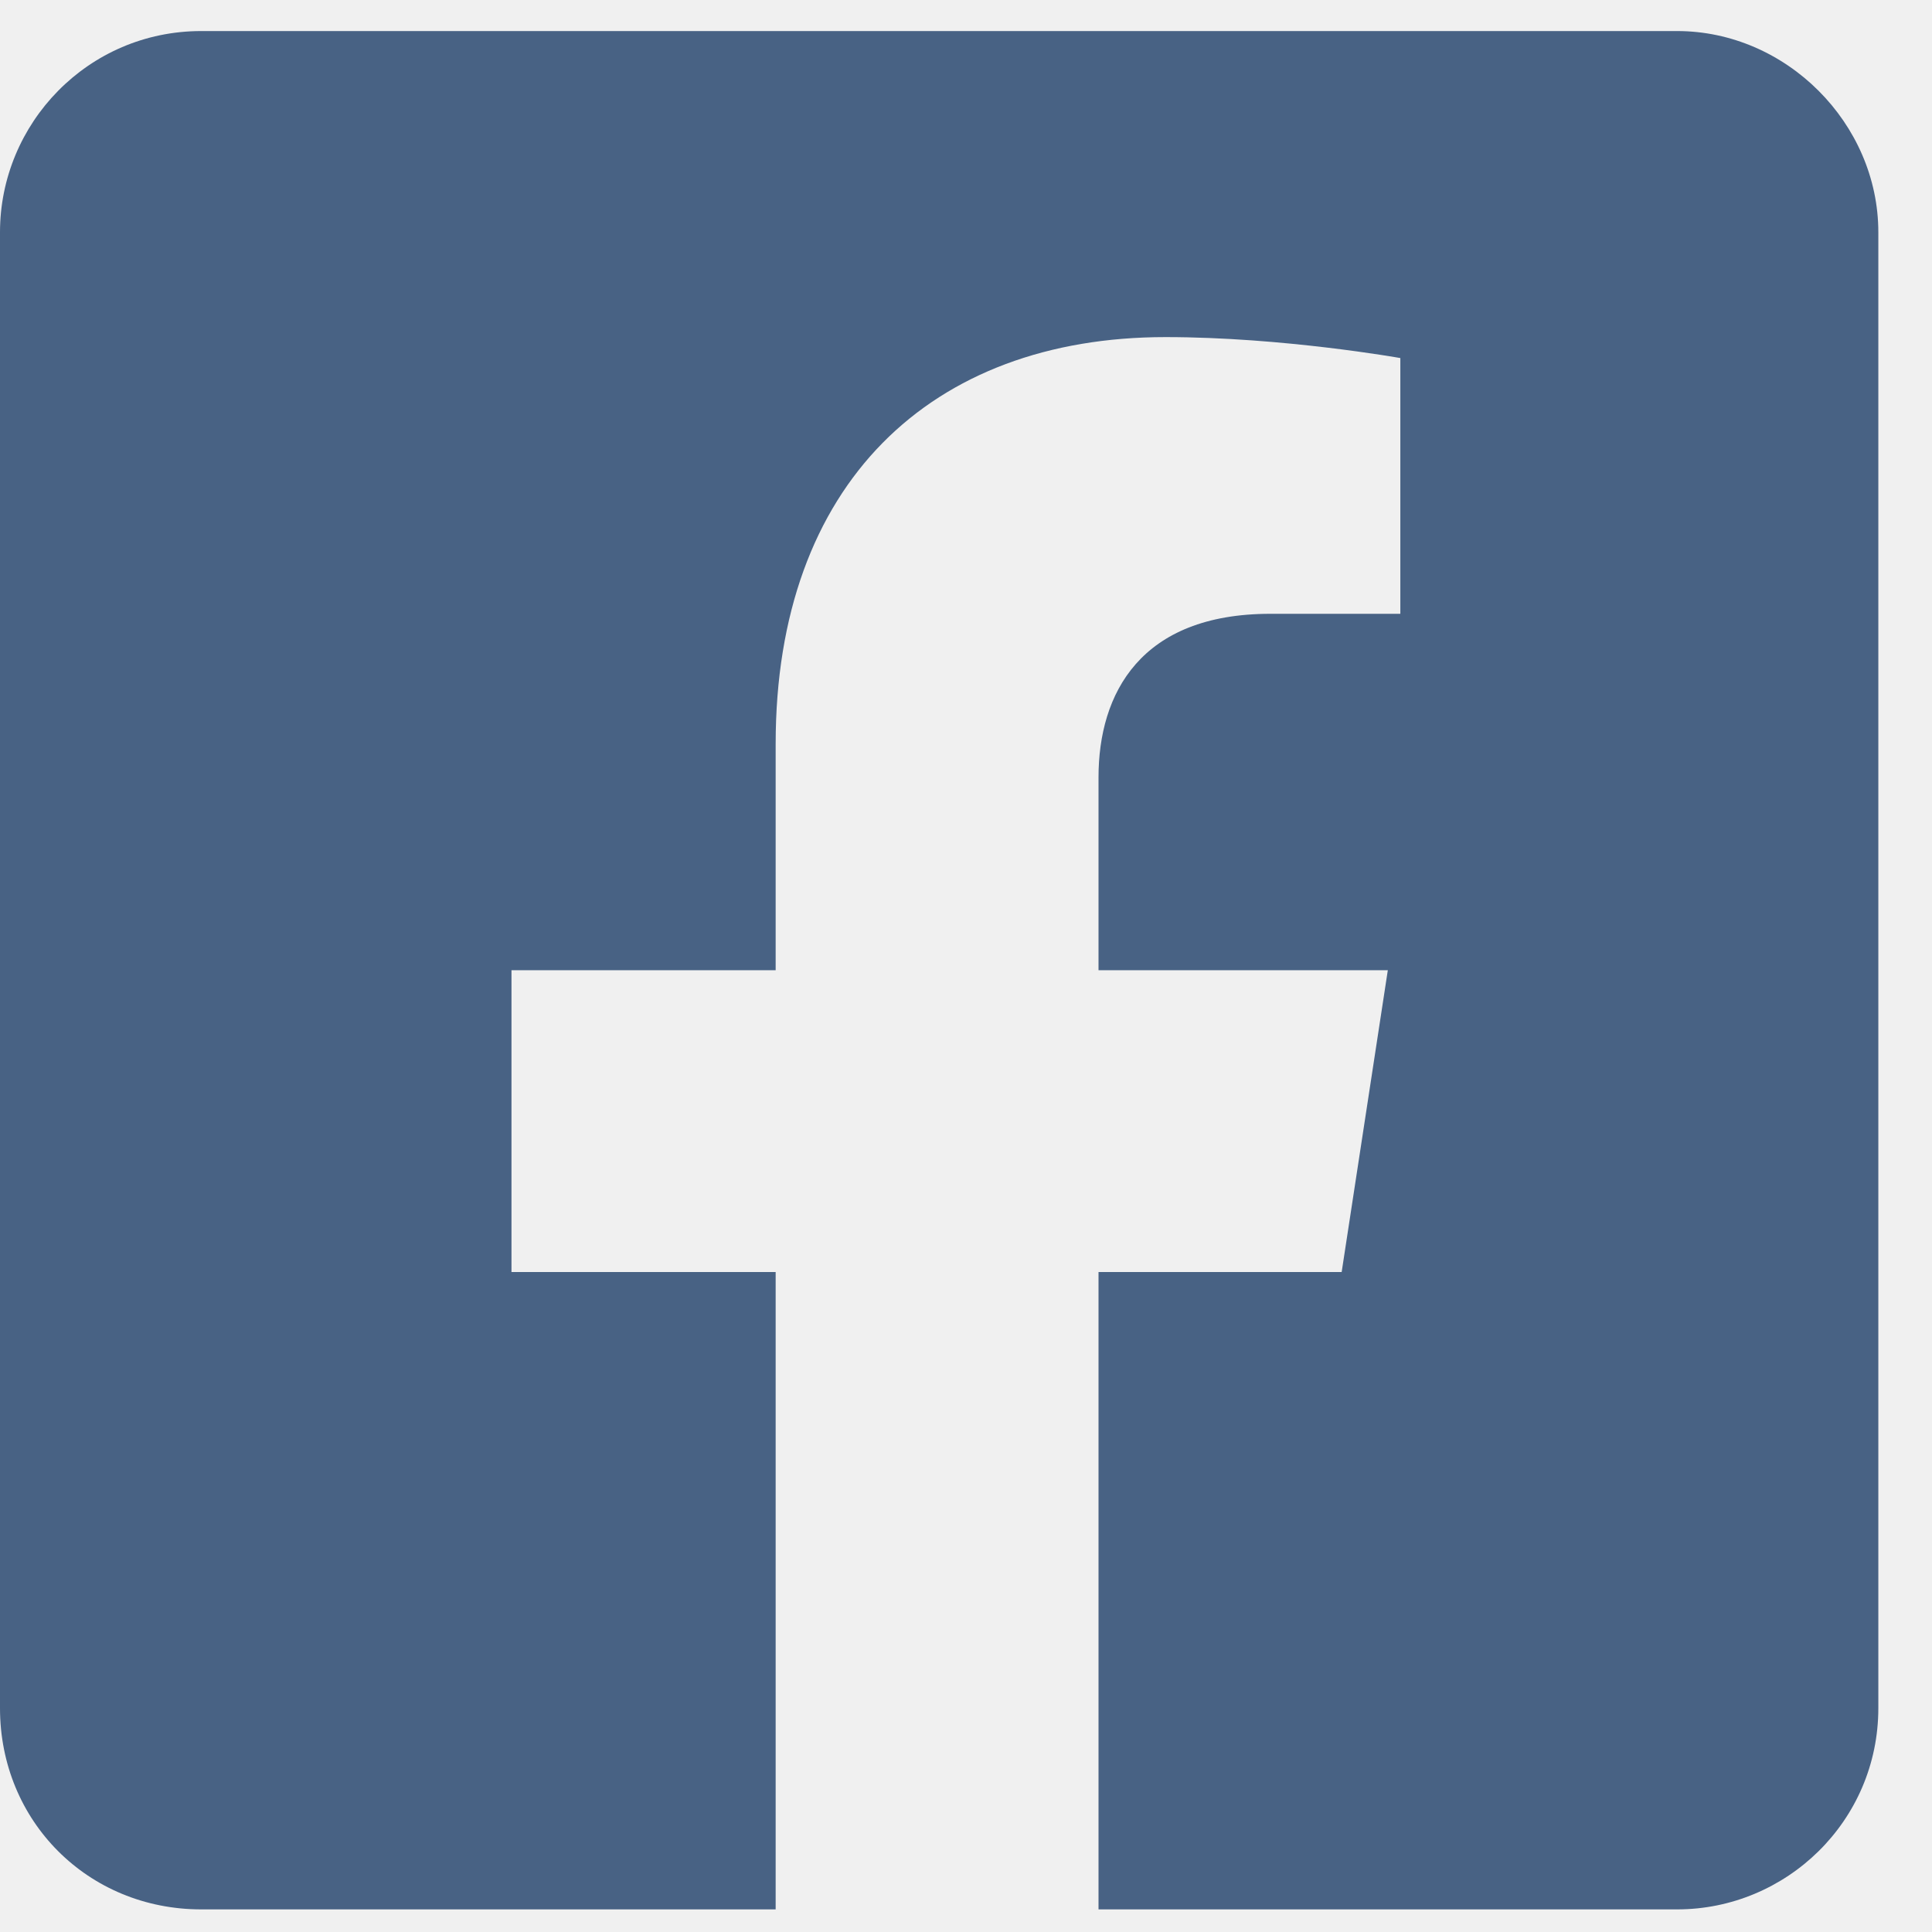
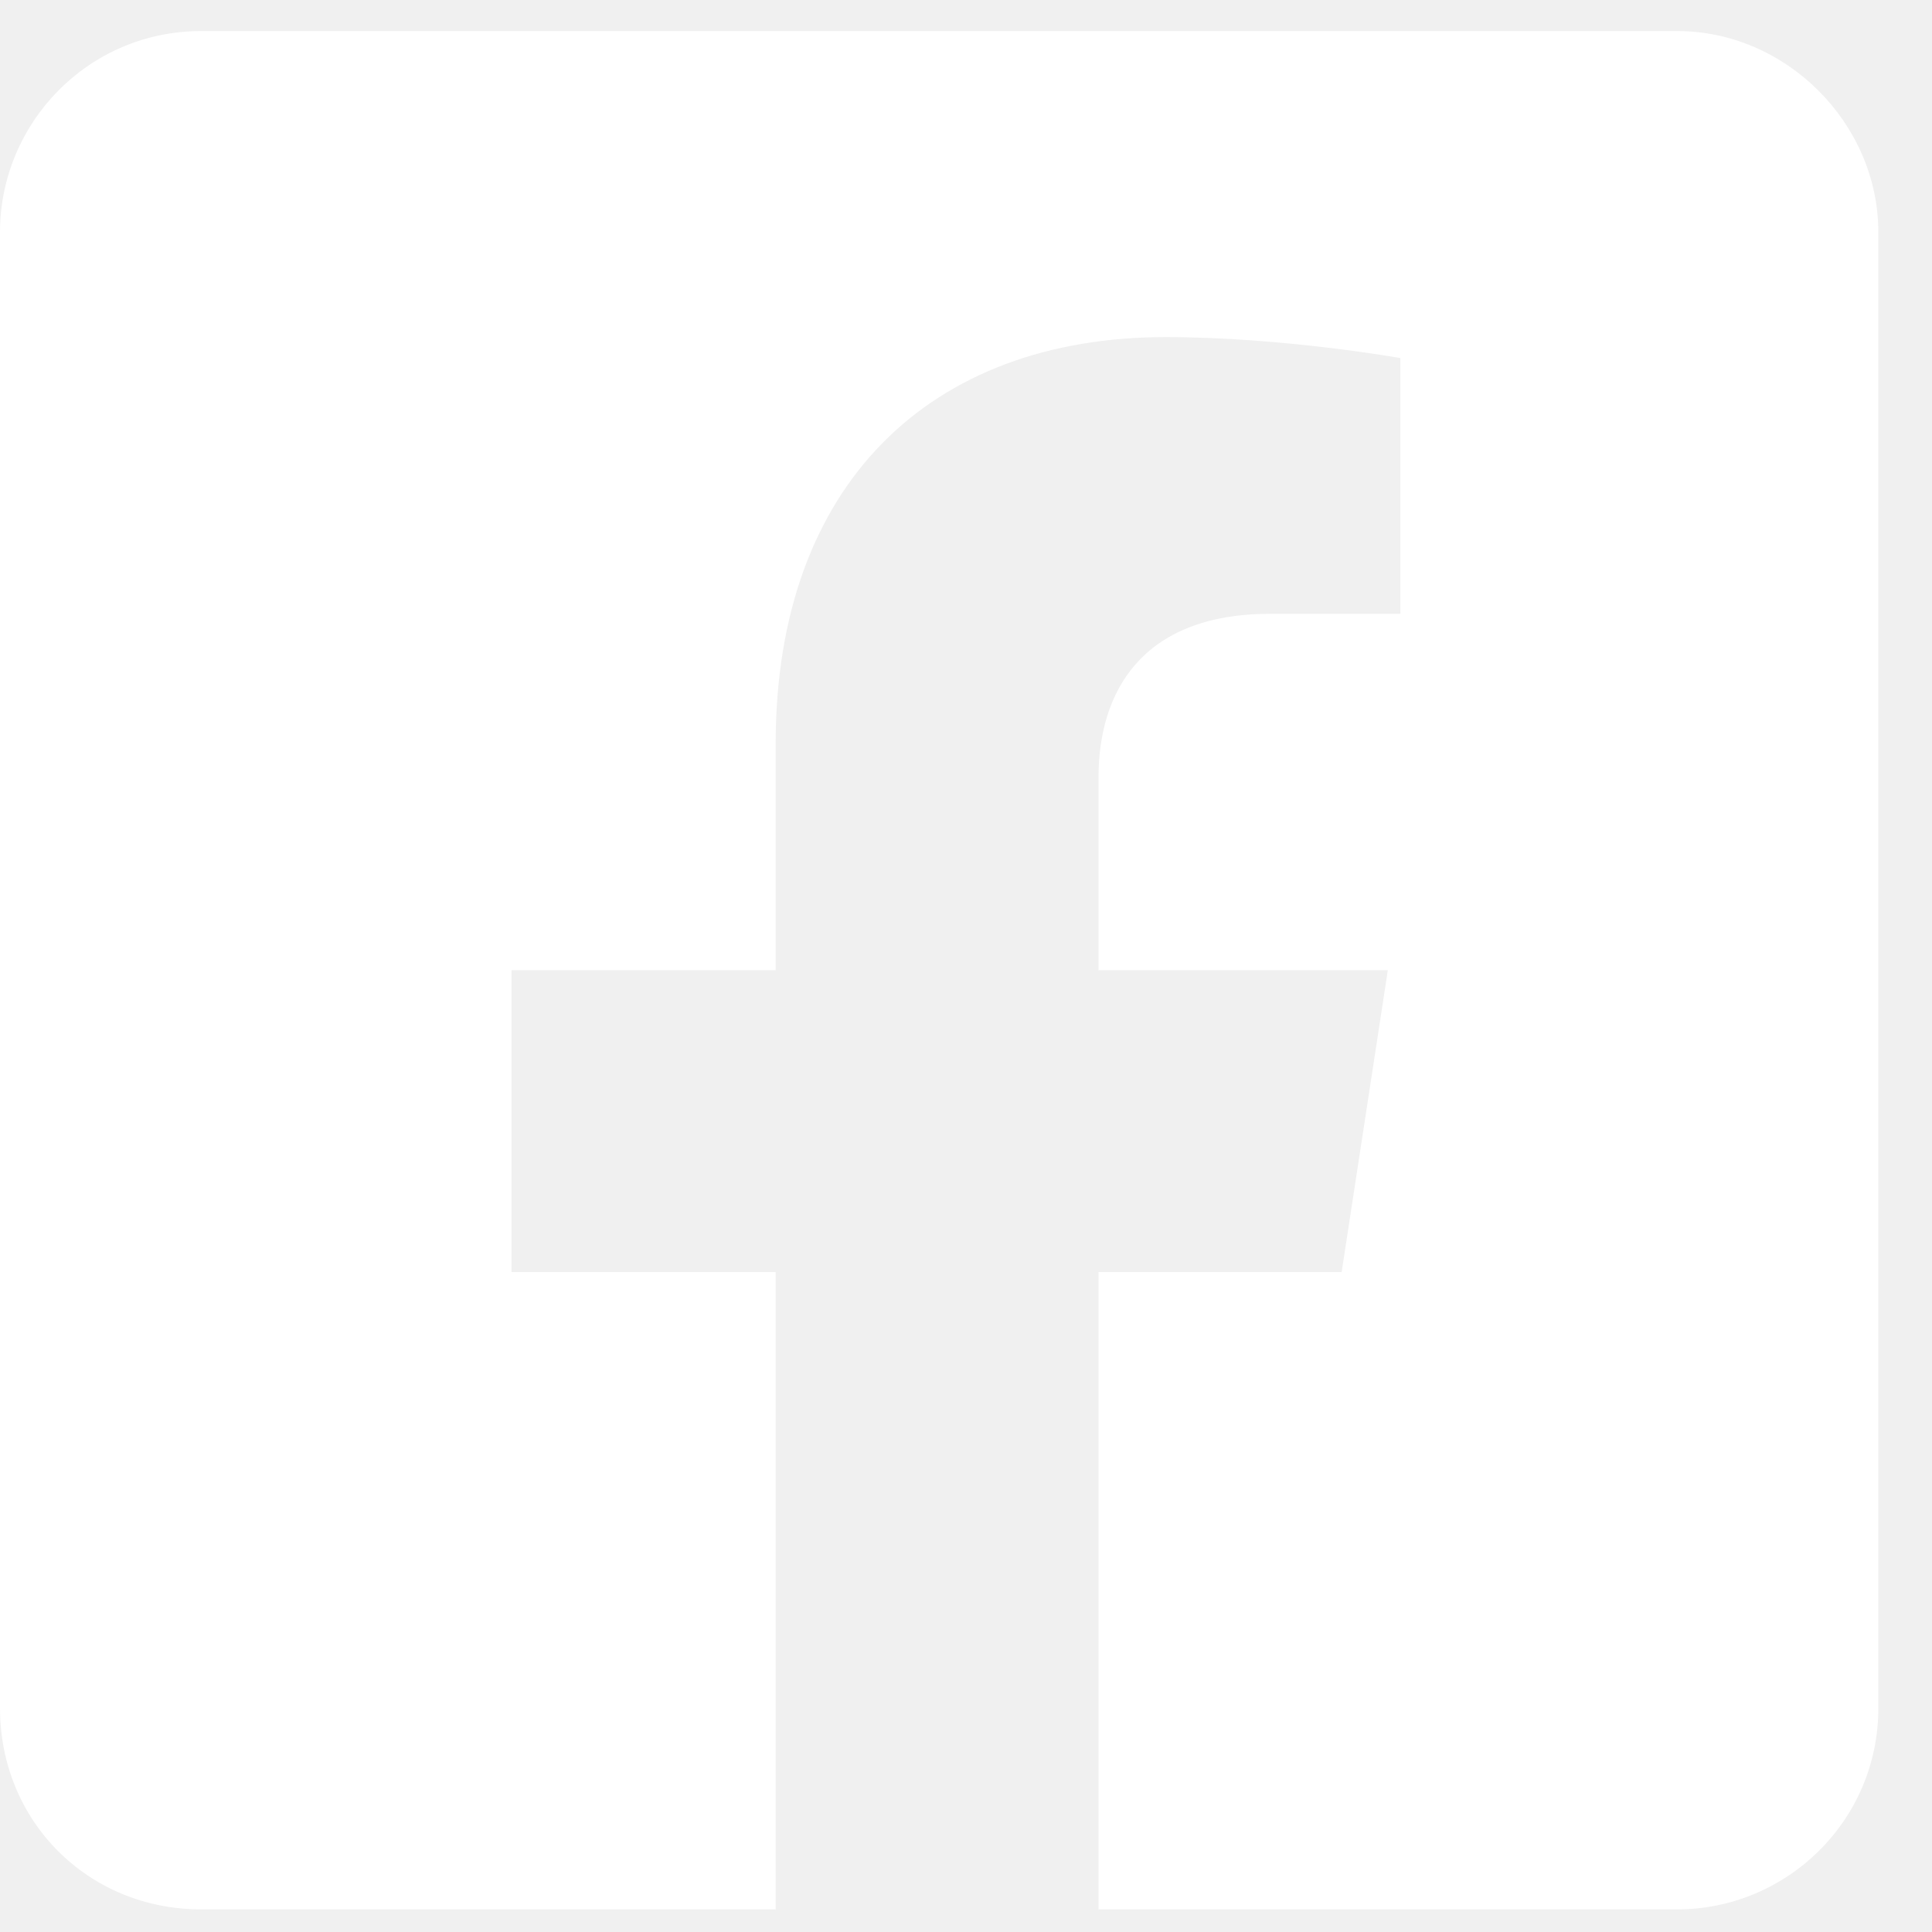
<svg xmlns="http://www.w3.org/2000/svg" width="27" height="27" viewBox="0 0 27 27" fill="none">
-   <path d="M23.438 0.434C24.961 0.434 26.25 1.723 26.25 3.246V23.871C26.25 25.453 24.961 26.684 23.438 26.684H15.352V17.777H18.75L19.395 13.559H15.352V10.863C15.352 9.692 15.938 8.578 17.754 8.578H19.57V5.004C19.57 5.004 17.93 4.711 16.289 4.711C13.008 4.711 10.84 6.762 10.84 10.395V13.559H7.148V17.777H10.84V26.684H2.812C1.23 26.684 0 25.453 0 23.871V3.246C0 1.723 1.23 0.434 2.812 0.434H23.438Z" fill="#486284" />
+   <path d="M23.438 0.434H2.812C1.23 0.434 0 1.723 0 3.246V23.871C0 25.453 1.23 26.684 2.812 26.684H10.84V17.777H7.148V13.559H10.84V10.395C10.84 6.762 13.008 4.711 16.289 4.711C17.93 4.711 19.57 5.004 19.57 5.004V8.578H17.754C15.938 8.578 15.352 9.691 15.352 10.863V13.559H19.395L18.75 17.777H15.352V26.684H23.438C24.961 26.684 26.25 25.453 26.25 23.871V3.246C26.25 1.723 24.961 0.434 23.438 0.434Z" fill="white" />
</svg>
